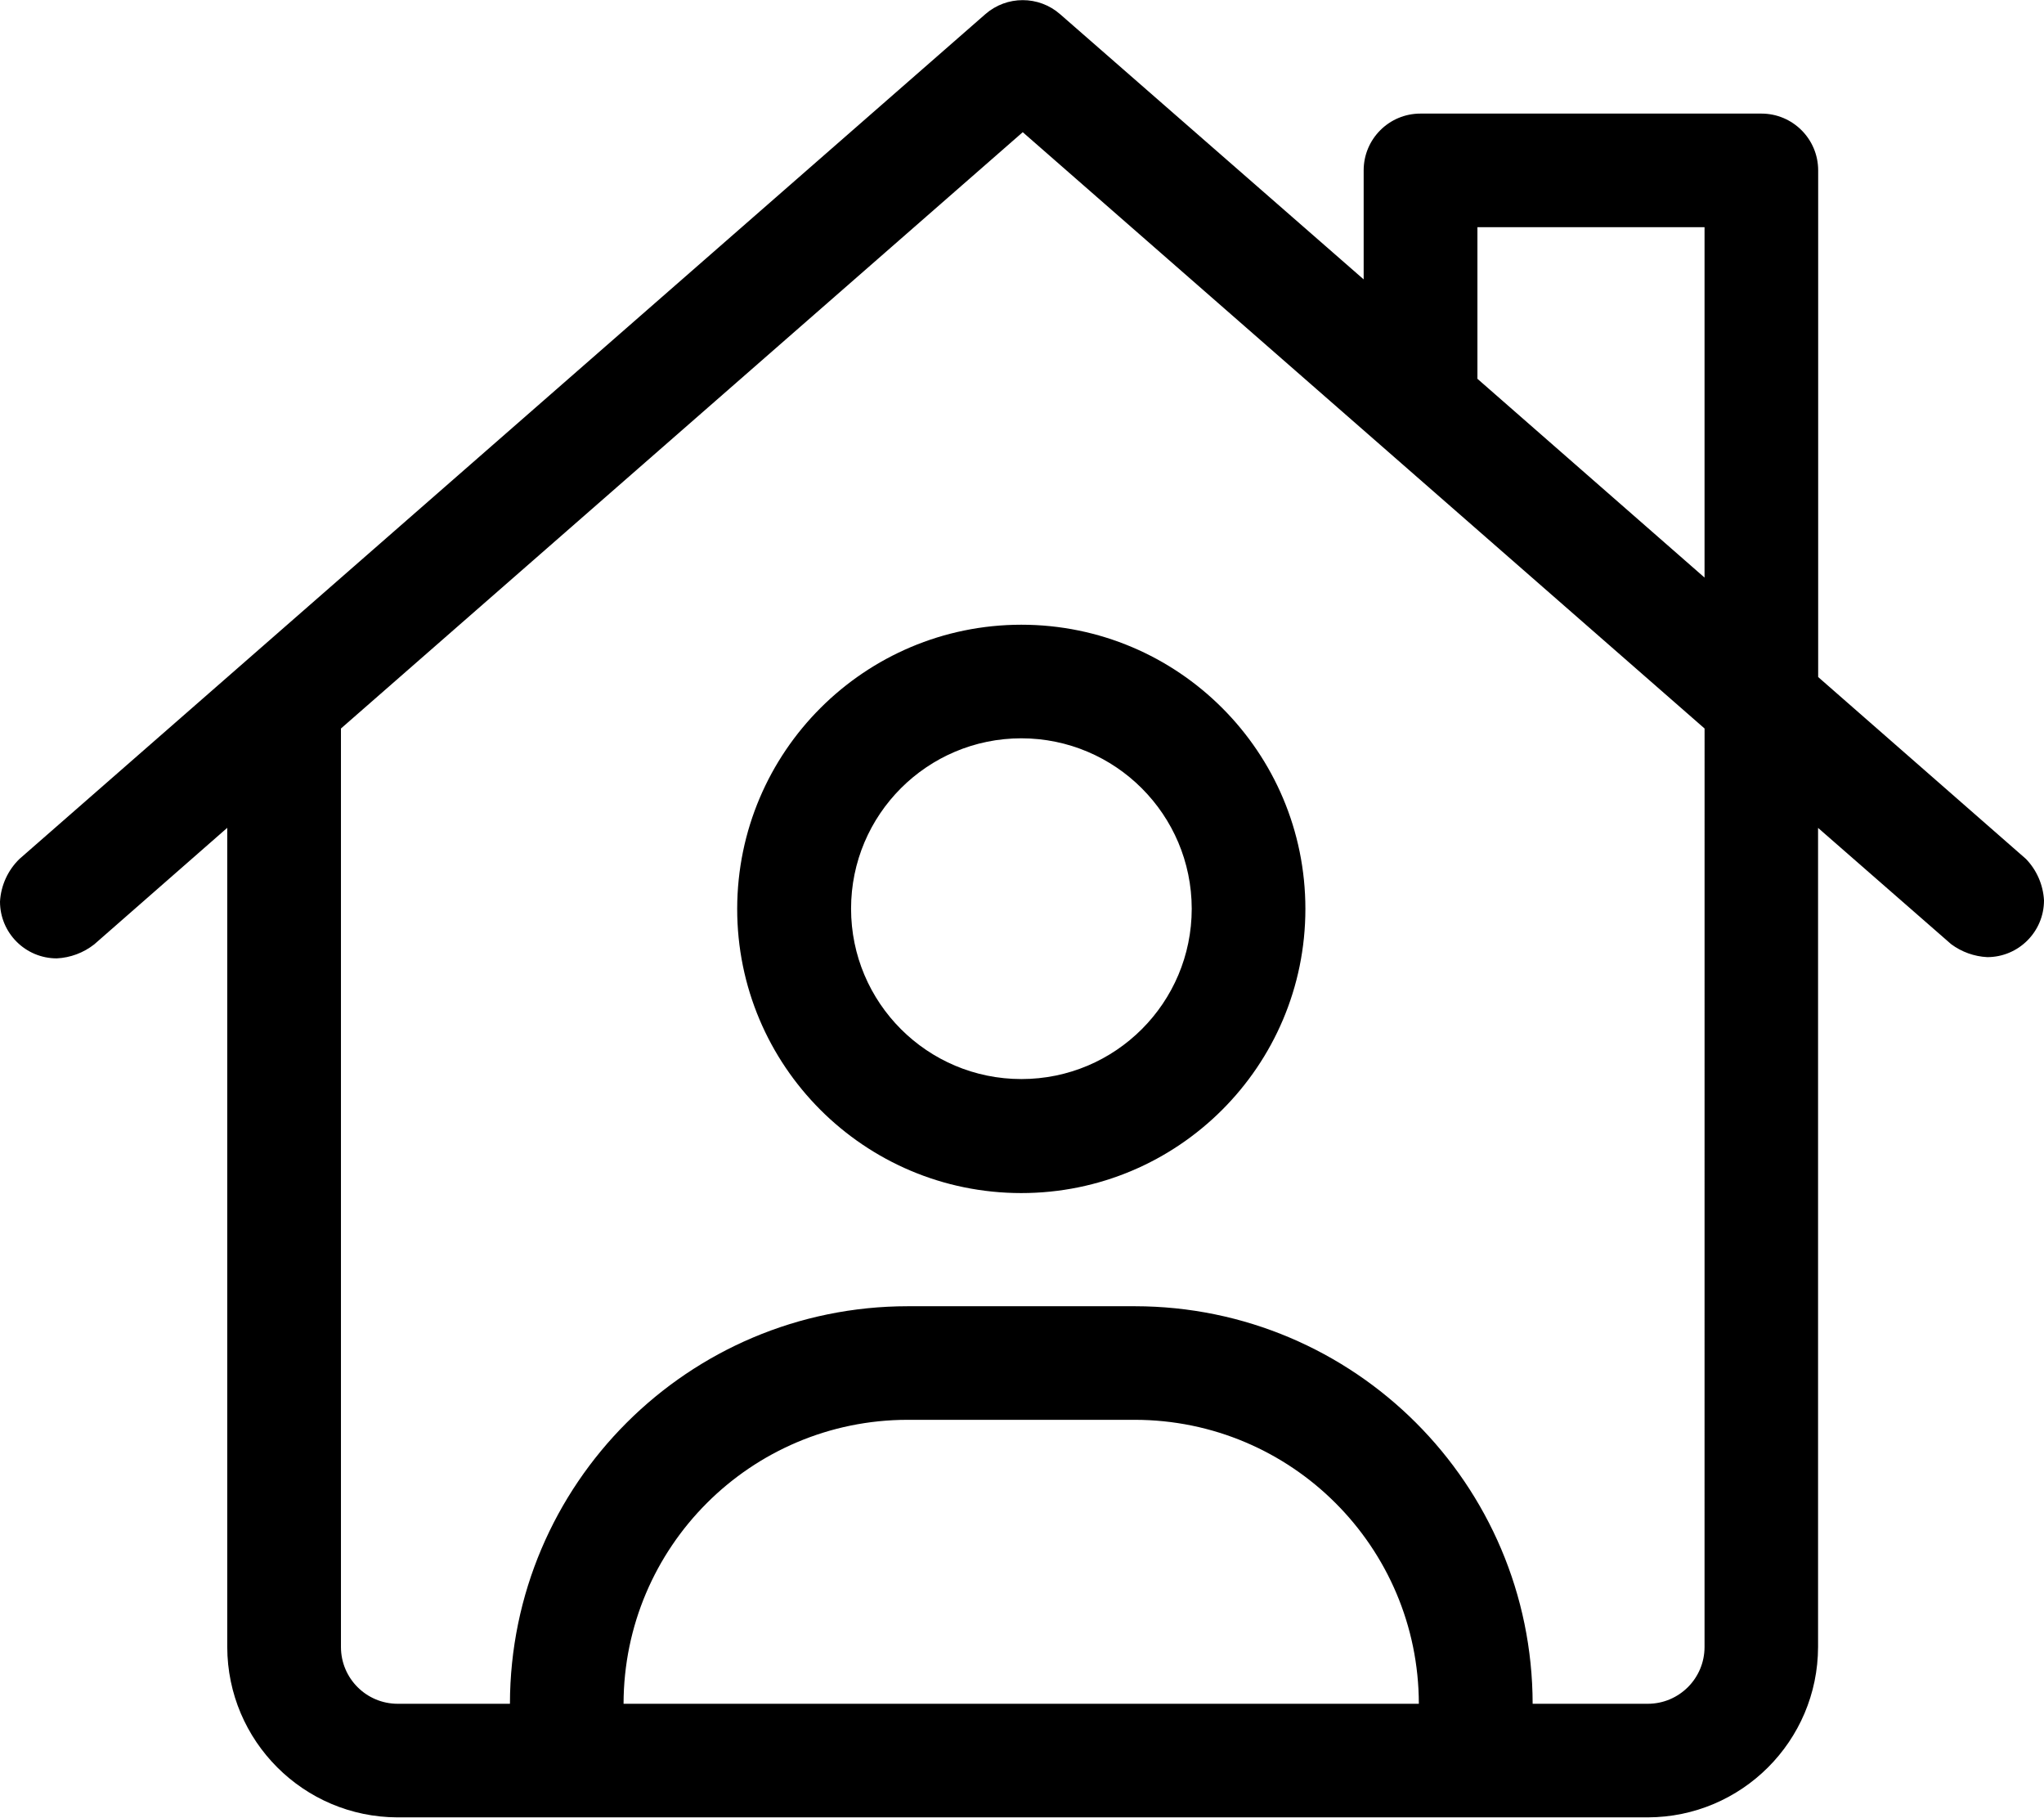
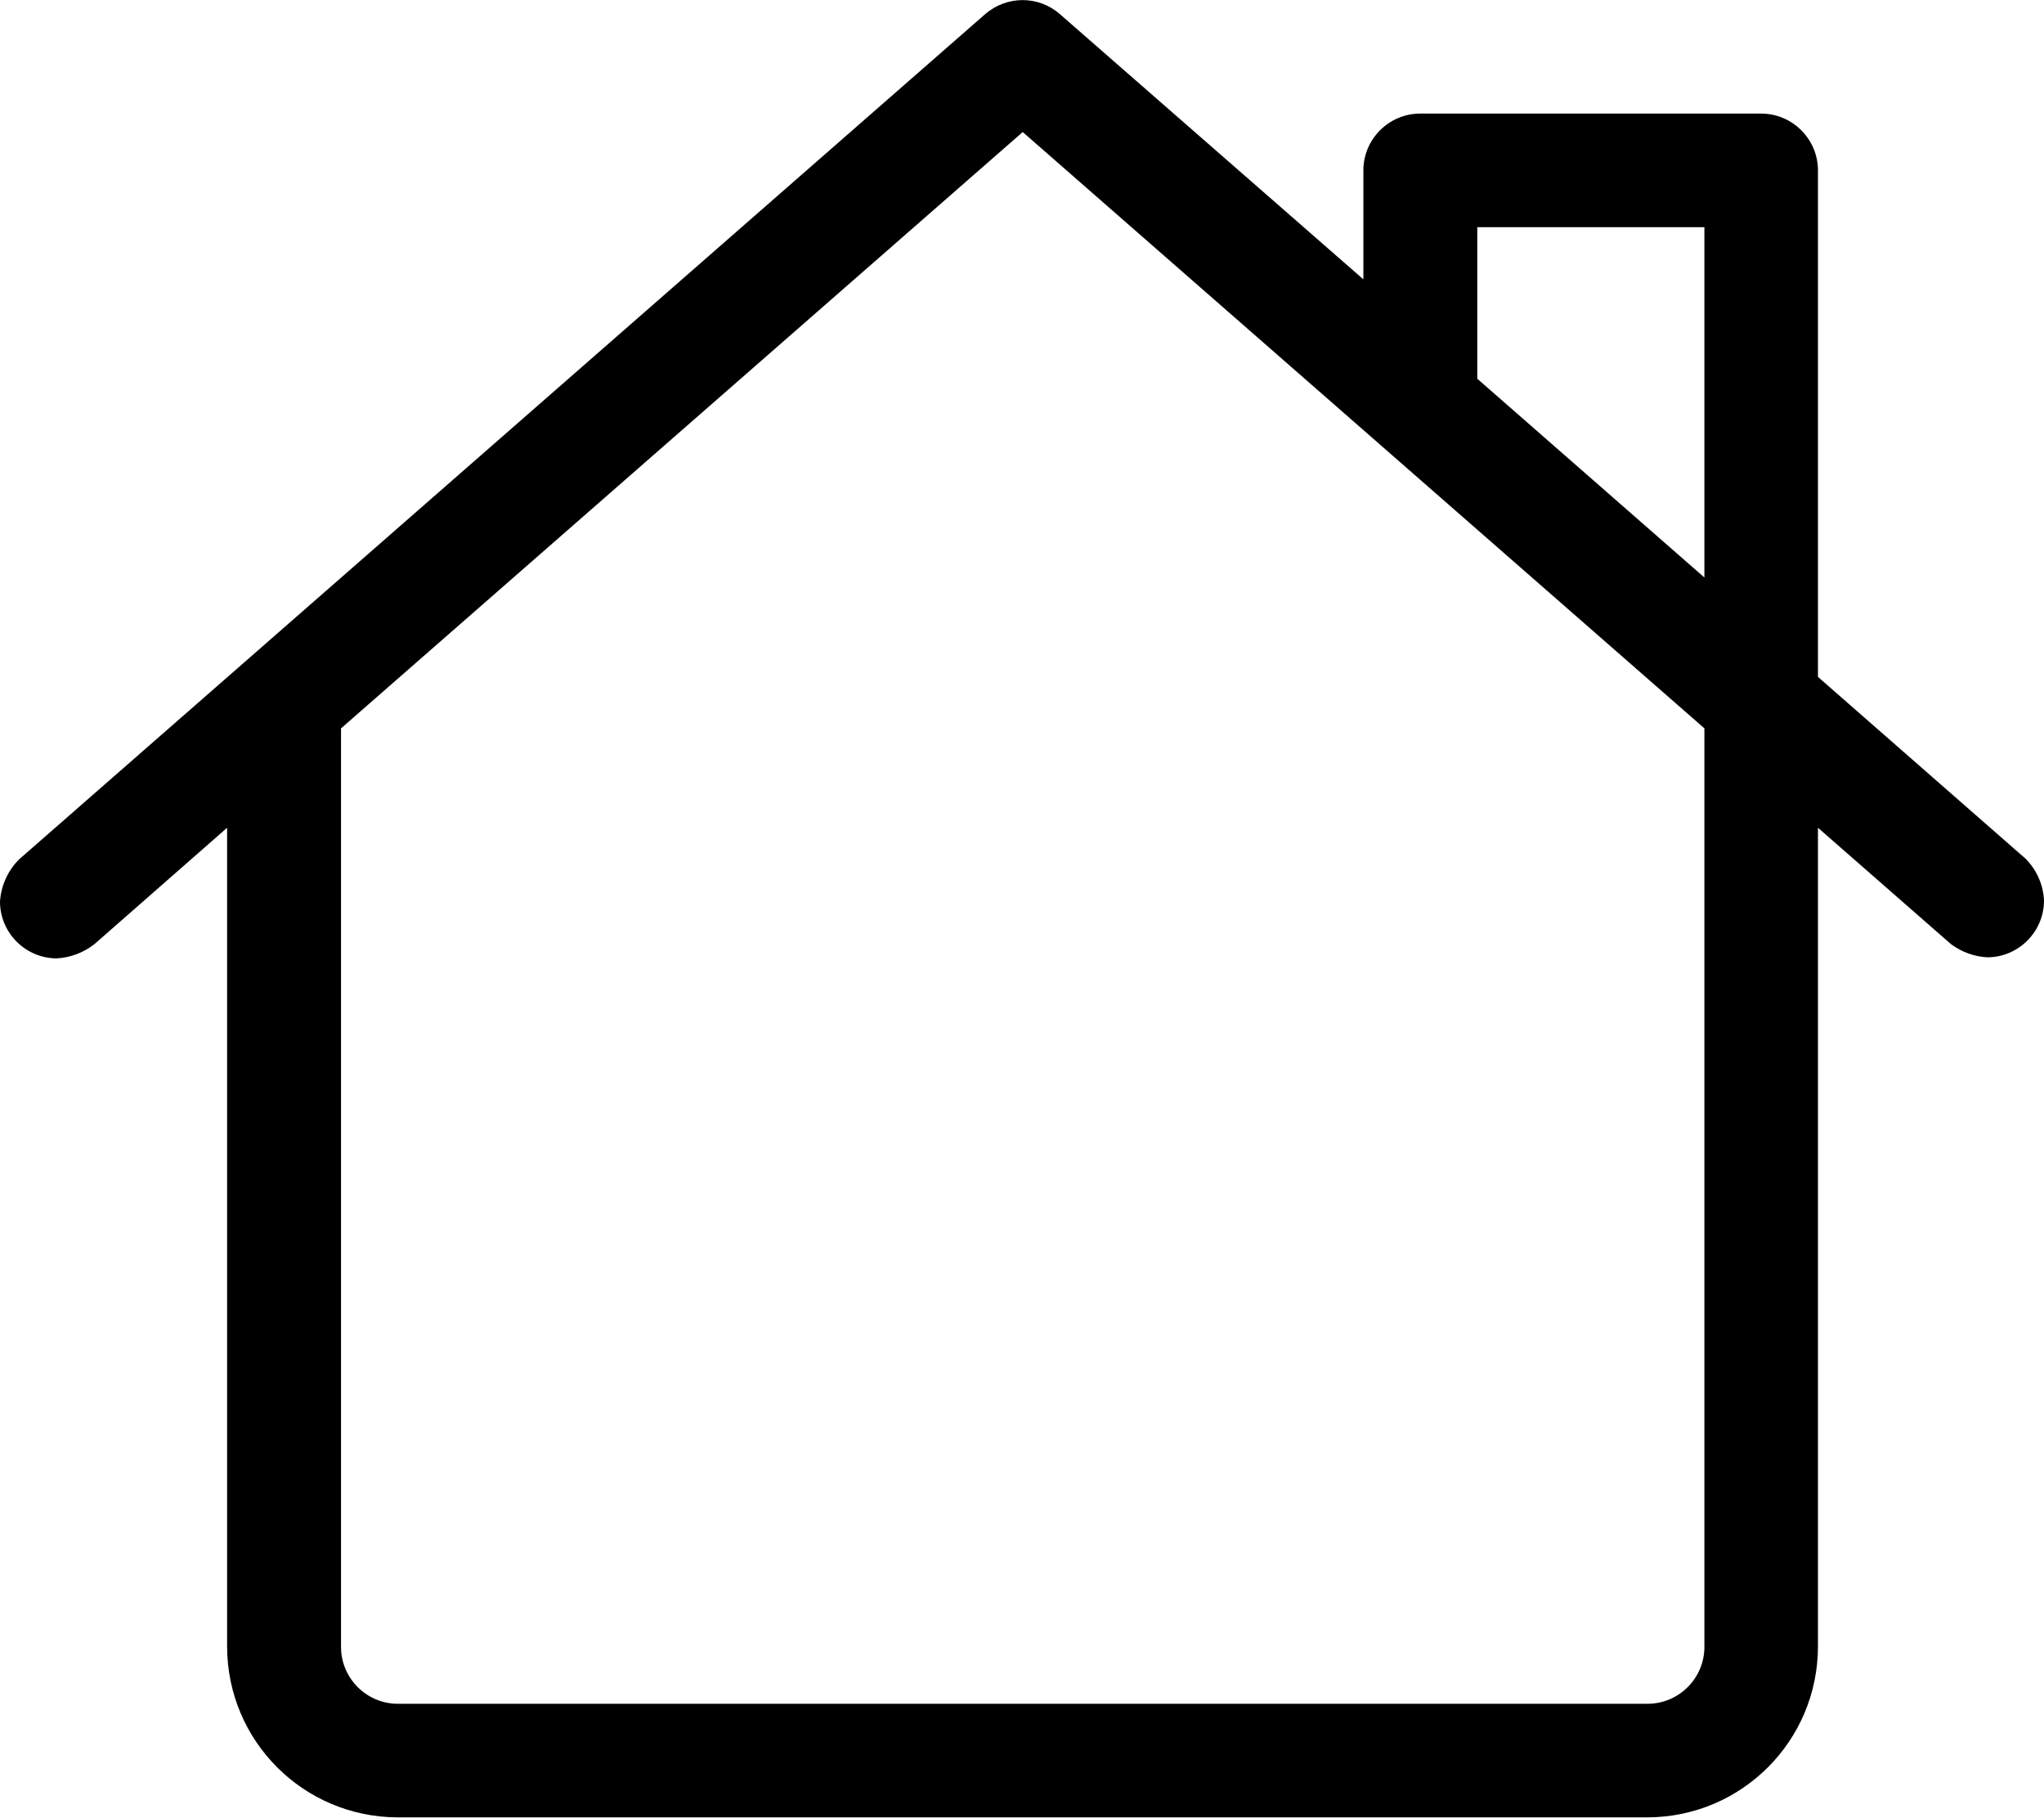
- <svg xmlns="http://www.w3.org/2000/svg" aria-hidden="true" focusable="false" data-prefix="fal" data-icon="house-user" role="img" viewBox="0 0 576 512" class="svg-inline--fa fa-house-user fa-w-18 fa-3x">
-   <path fill="currentColor" d="M570.93,242l-58.57-51.26V48a16,16,0,0,0-16-16H400.28a16,16,0,0,0-16,16V78.71L298.74,4a16,16,0,0,0-21.08,0L5.47,242A18.2,18.2,0,0,0,0,254a16,16,0,0,0,16,16,18.56,18.56,0,0,0,10.56-3.95l37.48-32.83V464a48.1,48.1,0,0,0,48,48H464.33a48.11,48.11,0,0,0,48-48V233.24L549.84,266A18.65,18.65,0,0,0,560,269.65a16,16,0,0,0,16-16A18.26,18.26,0,0,0,570.93,242ZM175.72,480a80.12,80.12,0,0,1,80.05-80h64a80.12,80.12,0,0,1,80.06,80Zm304.62-16a16,16,0,0,1-16,16H431.9A112.18,112.18,0,0,0,319.82,368h-64A112.17,112.17,0,0,0,143.7,480H112.08a16,16,0,0,1-16-16V205.24l192.13-168,192.14,168Zm0-301.28-64-56V64h64ZM207.74,256a80.06,80.06,0,1,0,80.06-80A80.13,80.13,0,0,0,207.74,256Zm128.09,0a48,48,0,1,1-48-48A48.07,48.07,0,0,1,335.83,256Z" class="" />
+ <svg xmlns="http://www.w3.org/2000/svg" version="1.1" id="Layer_1" focusable="false" x="0px" y="0px" viewBox="0 0 576 512" style="enable-background:new 0 0 576 512;" xml:space="preserve">
+   <style type="text/css">
+ 	.st0{fill:none;}
+ </style>
+   <g>
+     <polygon class="st0" points="480.3,64 416.3,64 416.3,106.7 480.3,162.7  " />
+     <path d="M570.9,242l-58.6-51.3V48c0-8.8-7.2-16-16-16h-96.1c-8.8,0-16,7.2-16,16v30.7L298.7,4c-6-5.3-15-5.3-21.1,0L5.5,242   c-3.3,3.2-5.2,7.5-5.5,12c0,8.8,7.2,16,16,16c3.8-0.2,7.5-1.6,10.6-4L64,233.2V464c0.1,26.5,21.5,47.9,48,48h352.3   c26.5-0.1,47.9-21.5,48-48V233.2l37.5,32.8c3,2.2,6.5,3.5,10.2,3.7c8.8,0,16-7.2,16-16C575.8,249.3,574,245.2,570.9,242z M416.3,64   h64v98.7l-64-56V64z M480.3,464c0,8.8-7.2,16-16,16h-15.7h-16.7h-32.1H175.7h-32h-22.9h-8.7c-8.8,0-16-7.2-16-16V205.2l192.1-168   l192.1,168L480.3,464z" />
+   </g>
</svg>
